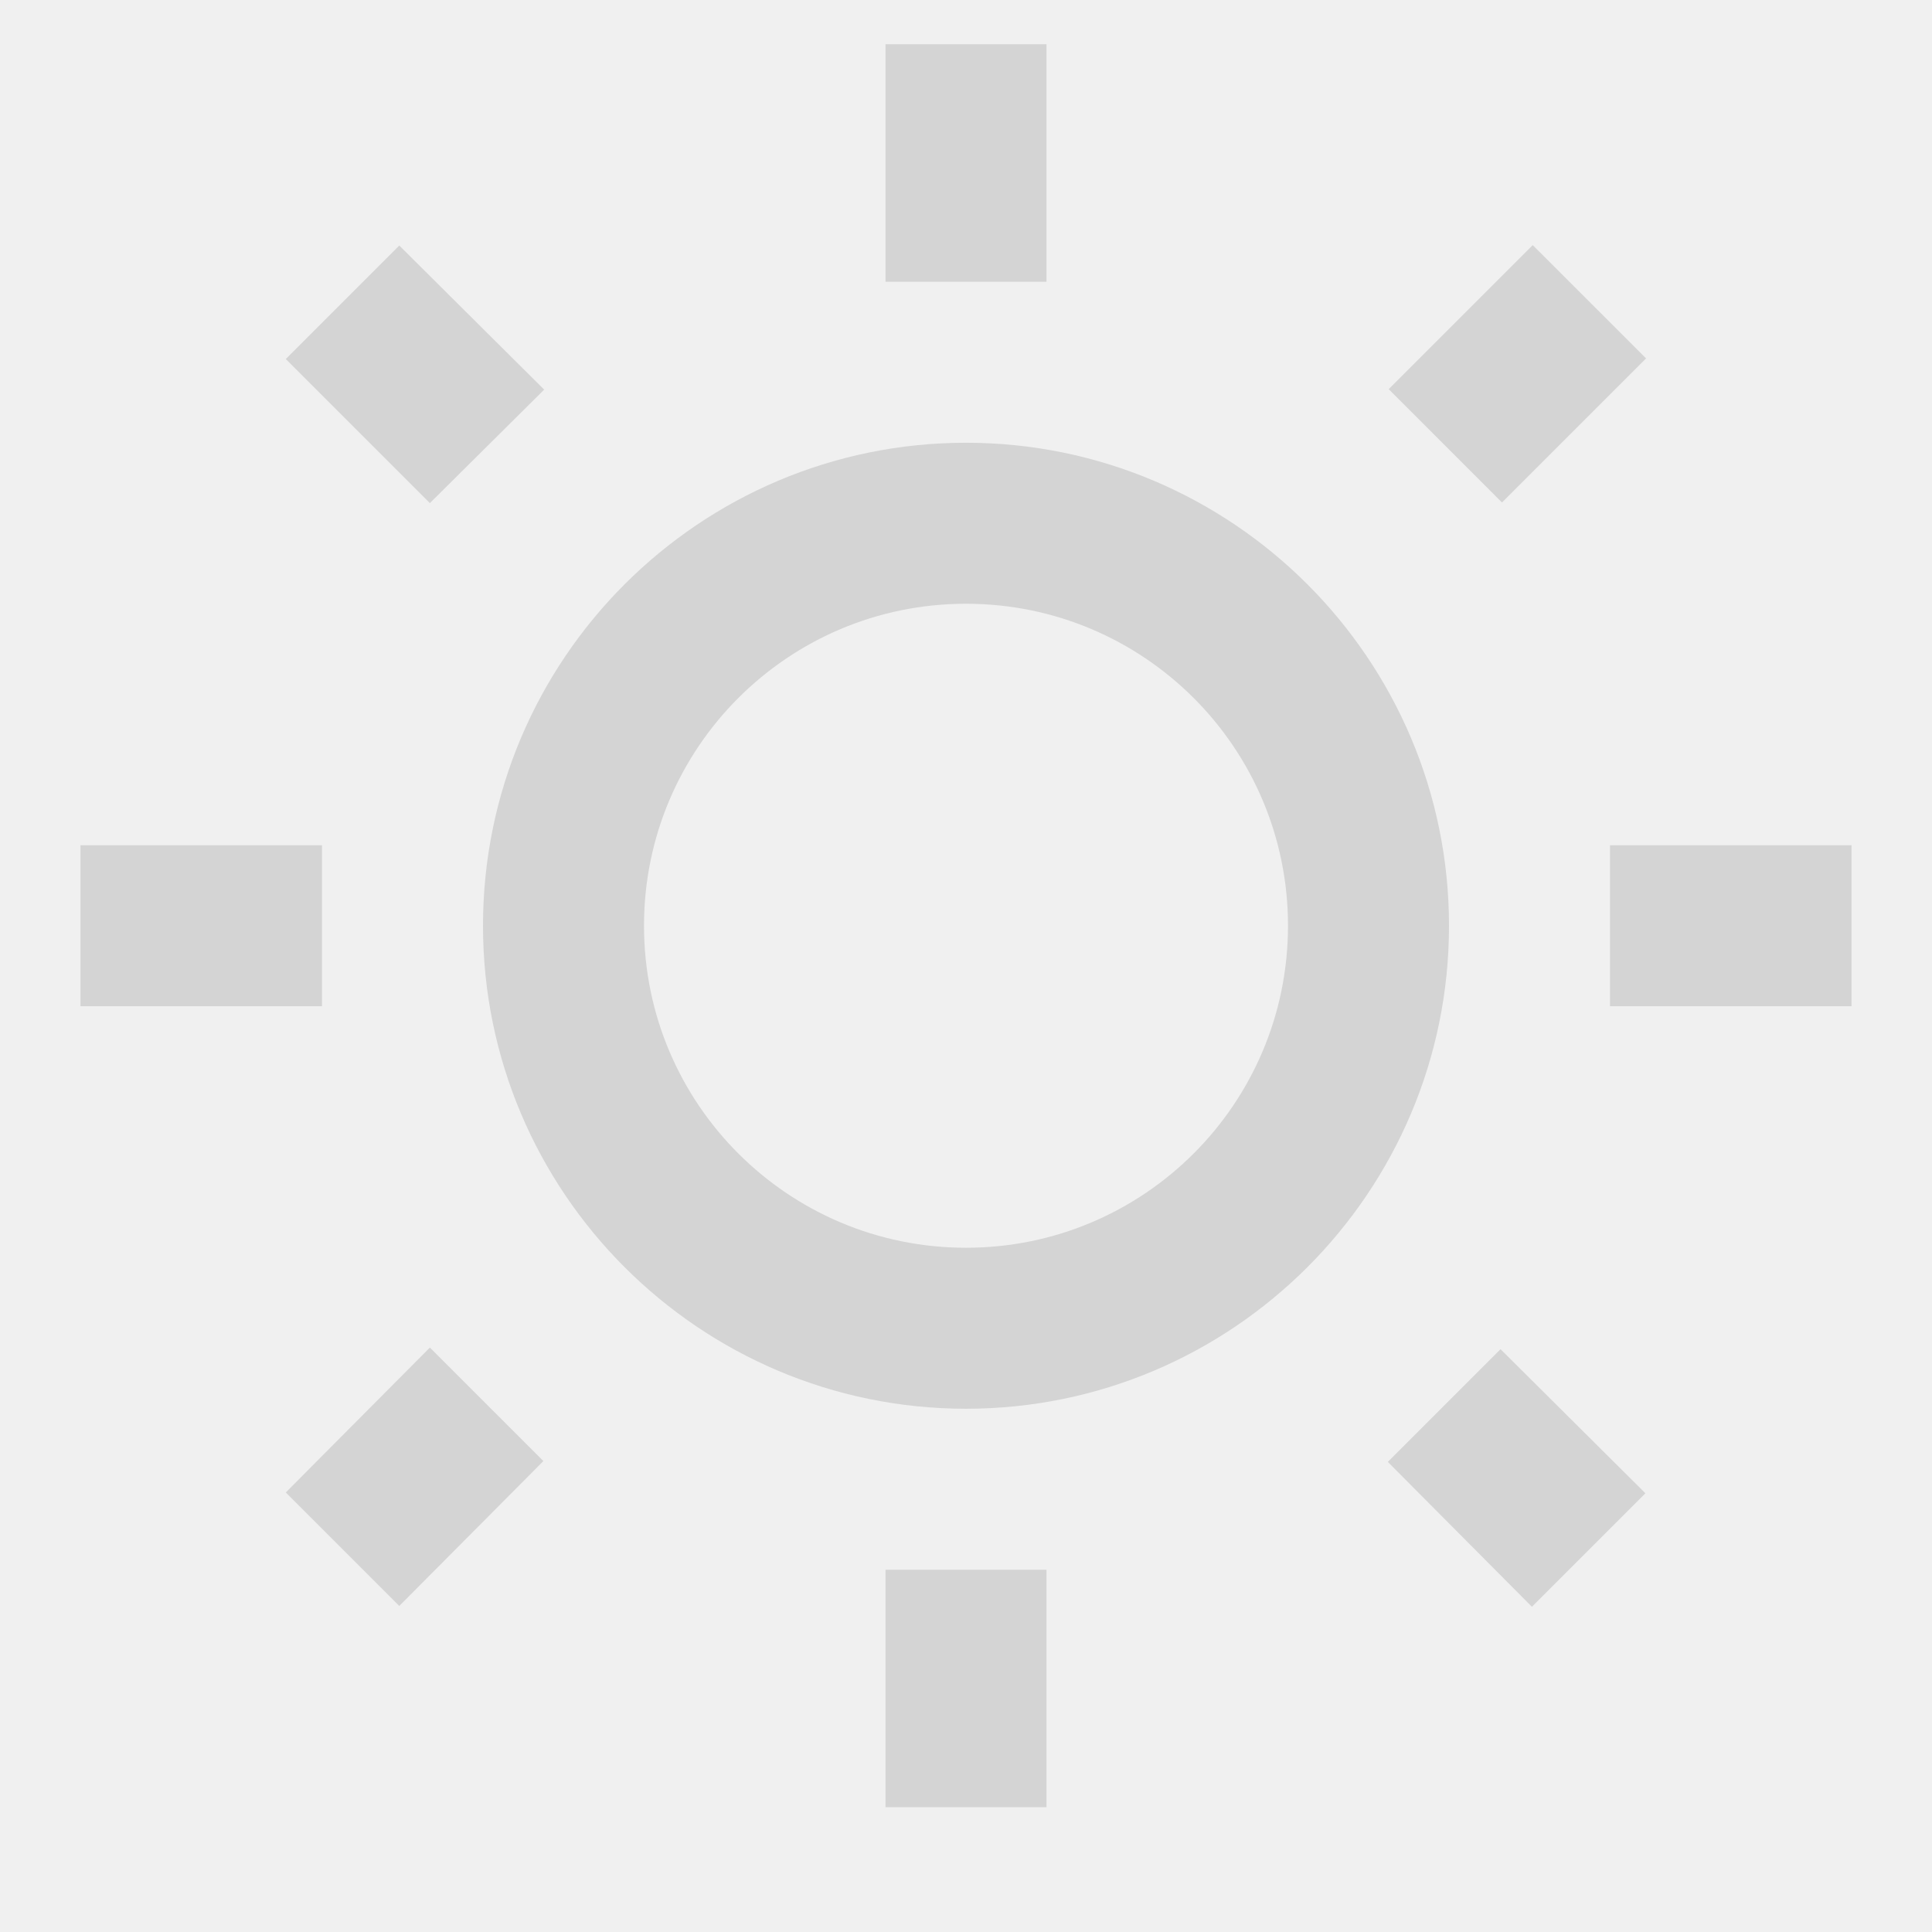
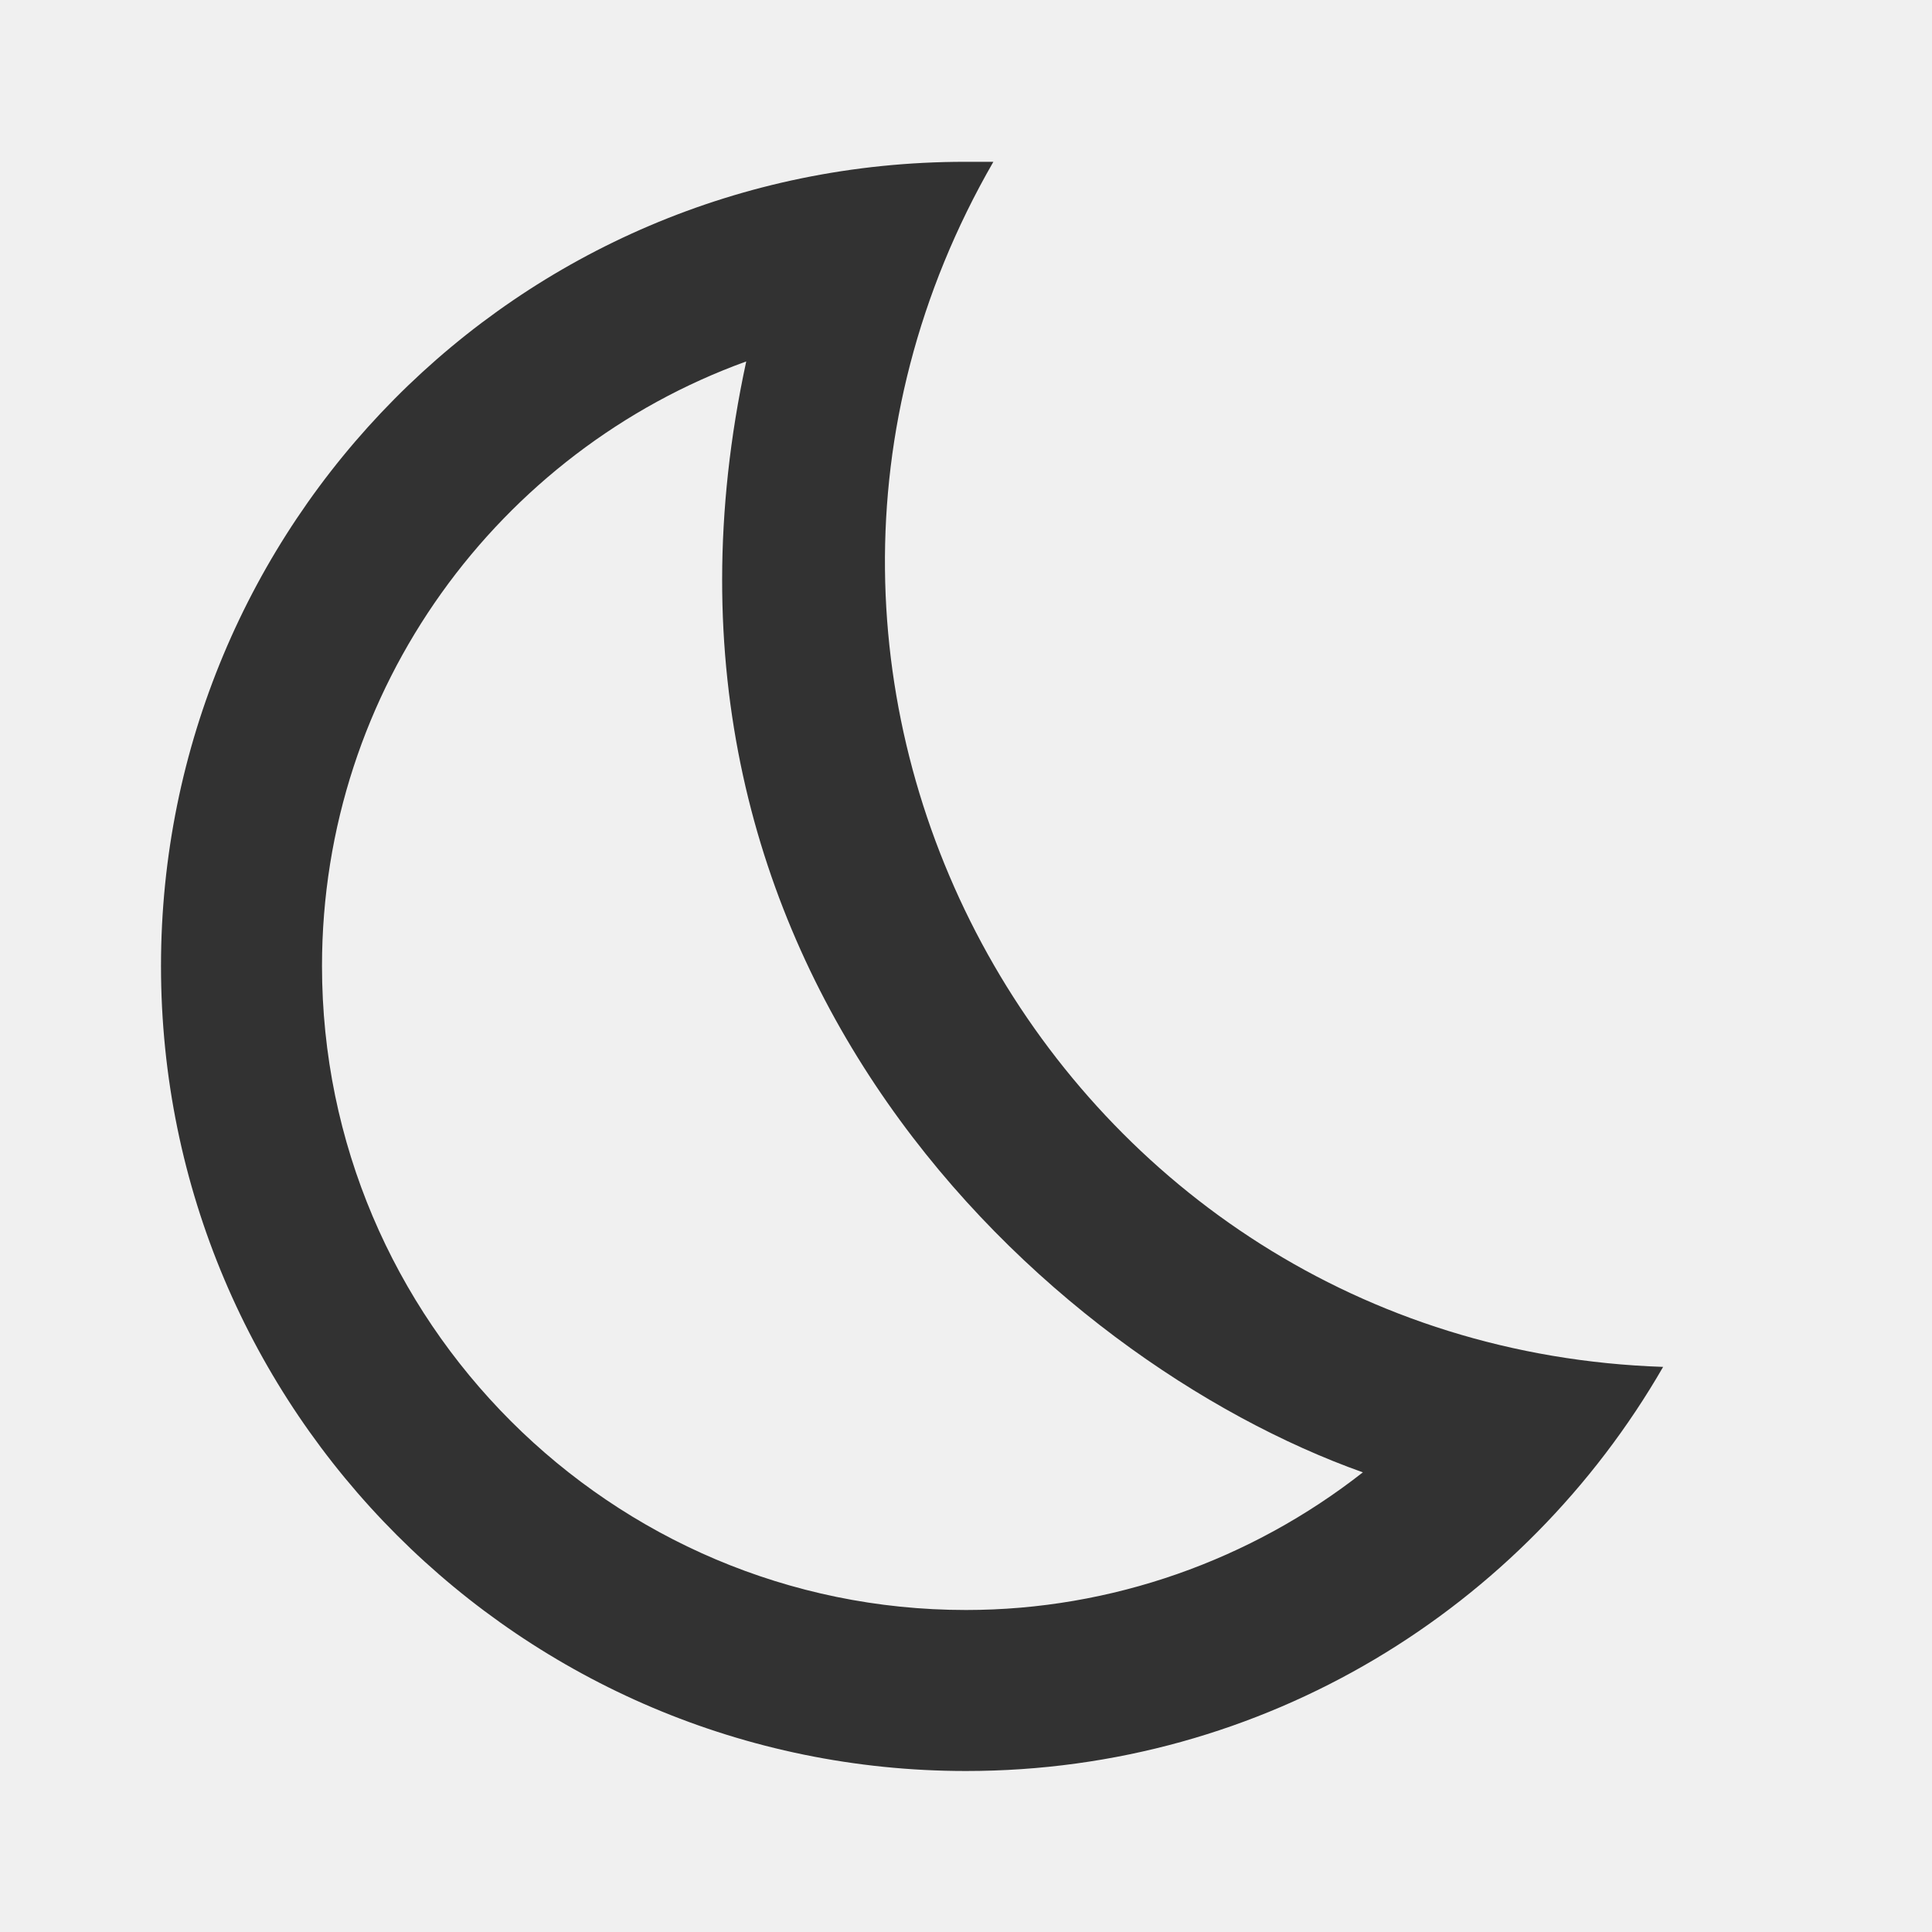
<svg xmlns="http://www.w3.org/2000/svg" width="24" height="24" viewBox="0 0 24 24" fill="none">
-   <g clip-path="url(#clip0_50_837)">
-     <path d="M6.76 4.84L4.96 3.05L3.55 4.46L5.34 6.25L6.76 4.84ZM1 10.5H4V12.5H1V10.5ZM11 0.55H13V3.5H11V0.55ZM19.04 3.045L20.448 4.452L18.658 6.242L17.251 4.834L19.04 3.045ZM17.24 18.16L19.03 19.96L20.44 18.55L18.64 16.76L17.24 18.16ZM20 10.5H23V12.5H20V10.5ZM12 5.5C8.69 5.5 6 8.19 6 11.5C6 14.81 8.69 17.5 12 17.5C15.31 17.5 18 14.81 18 11.5C18 8.19 15.31 5.5 12 5.5ZM12 15.5C9.79 15.5 8 13.71 8 11.5C8 9.29 9.79 7.5 12 7.5C14.21 7.5 16 9.29 16 11.5C16 13.71 14.21 15.5 12 15.5ZM11 19.5H13V22.45H11V19.5ZM3.55 18.54L4.96 19.95L6.75 18.15L5.34 16.74L3.55 18.54Z" fill="#D4D4D4" />
+   <g clip-path="url(#clip0_46_1032)">
+     <path d="M9.27 4.49C7.64 12.03 13.02 16.9 16.93 18.29C15.54 19.38 13.81 20 12 20C7.59 20 4 16.41 4 12C4 8.55 6.2 5.6 9.27 4.49ZM11.99 2.01C6.4 2.01 2 6.54 2 12C2 17.52 6.48 22 12 22C15.71 22 18.93 19.98 20.66 16.98C13.15 16.73 8.57 8.55 12.34 2.01C12.22 2.01 12.11 2.01 11.99 2.01Z" fill="#323232" />
  </g>
  <defs>
-     <clipPath id="clip0_50_837">
+     <clipPath id="clip0_46_1032">
      <rect width="24" height="24" fill="white" />
    </clipPath>
  </defs>
</svg>
